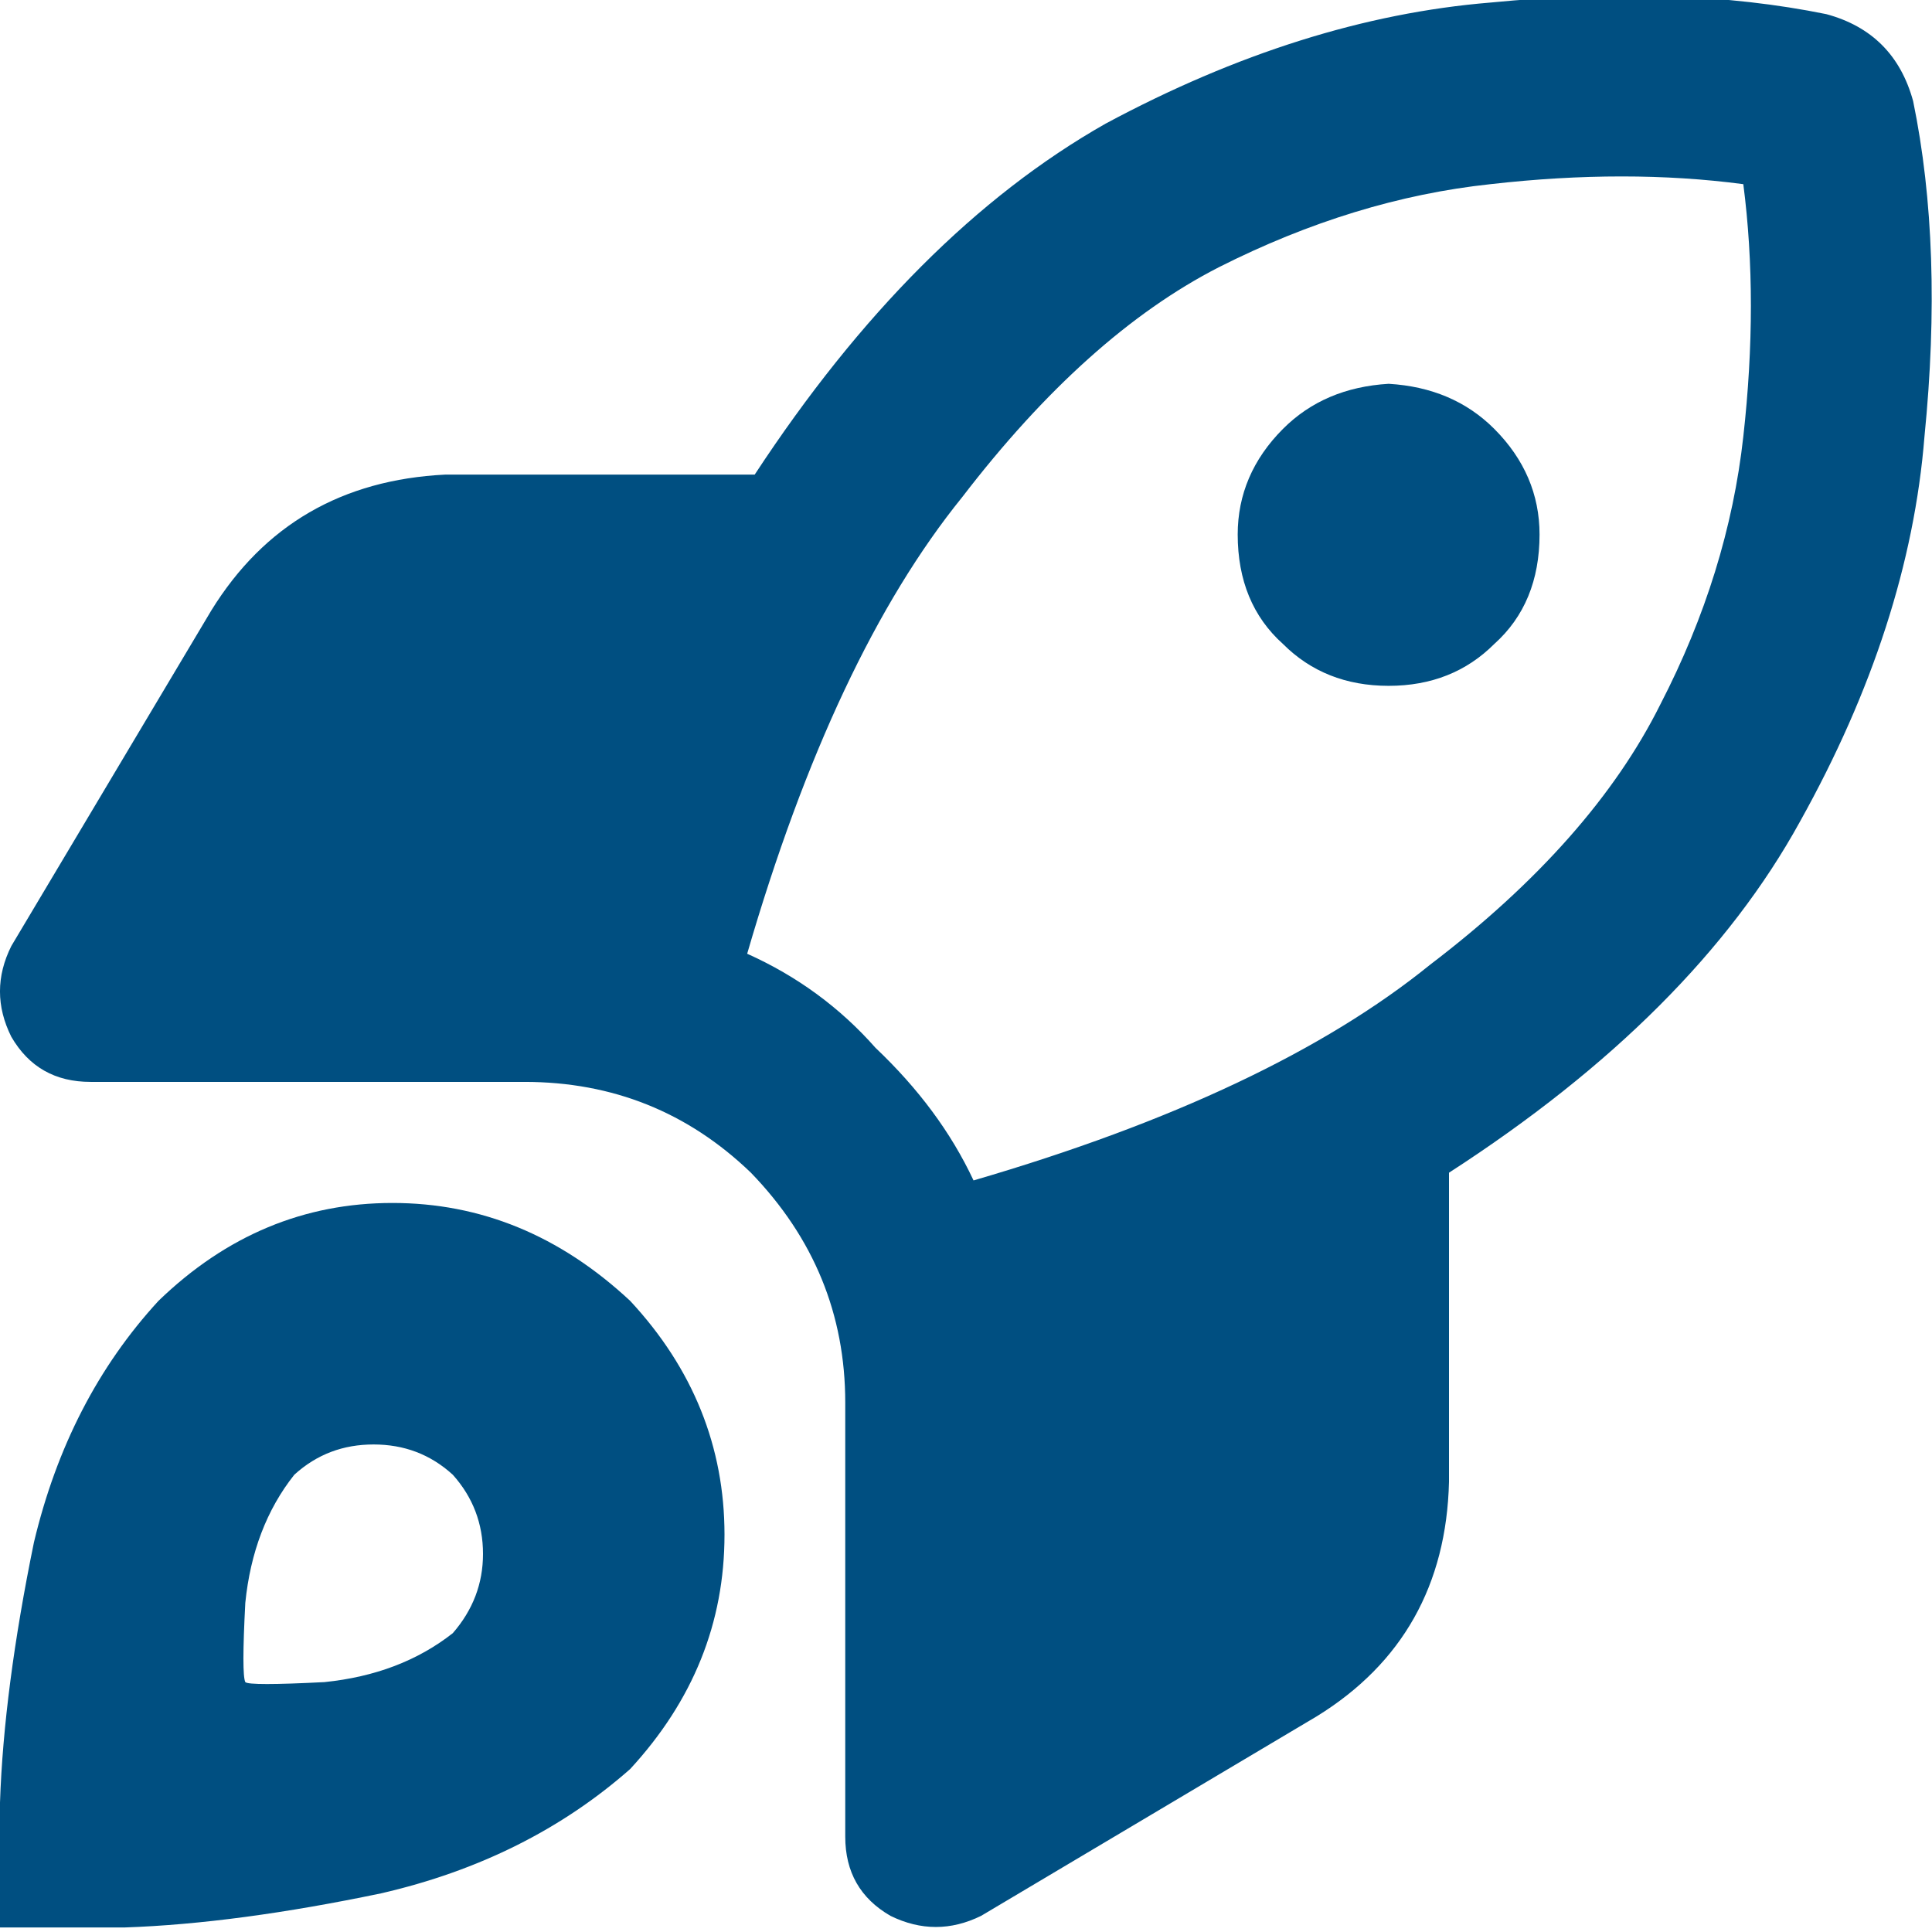
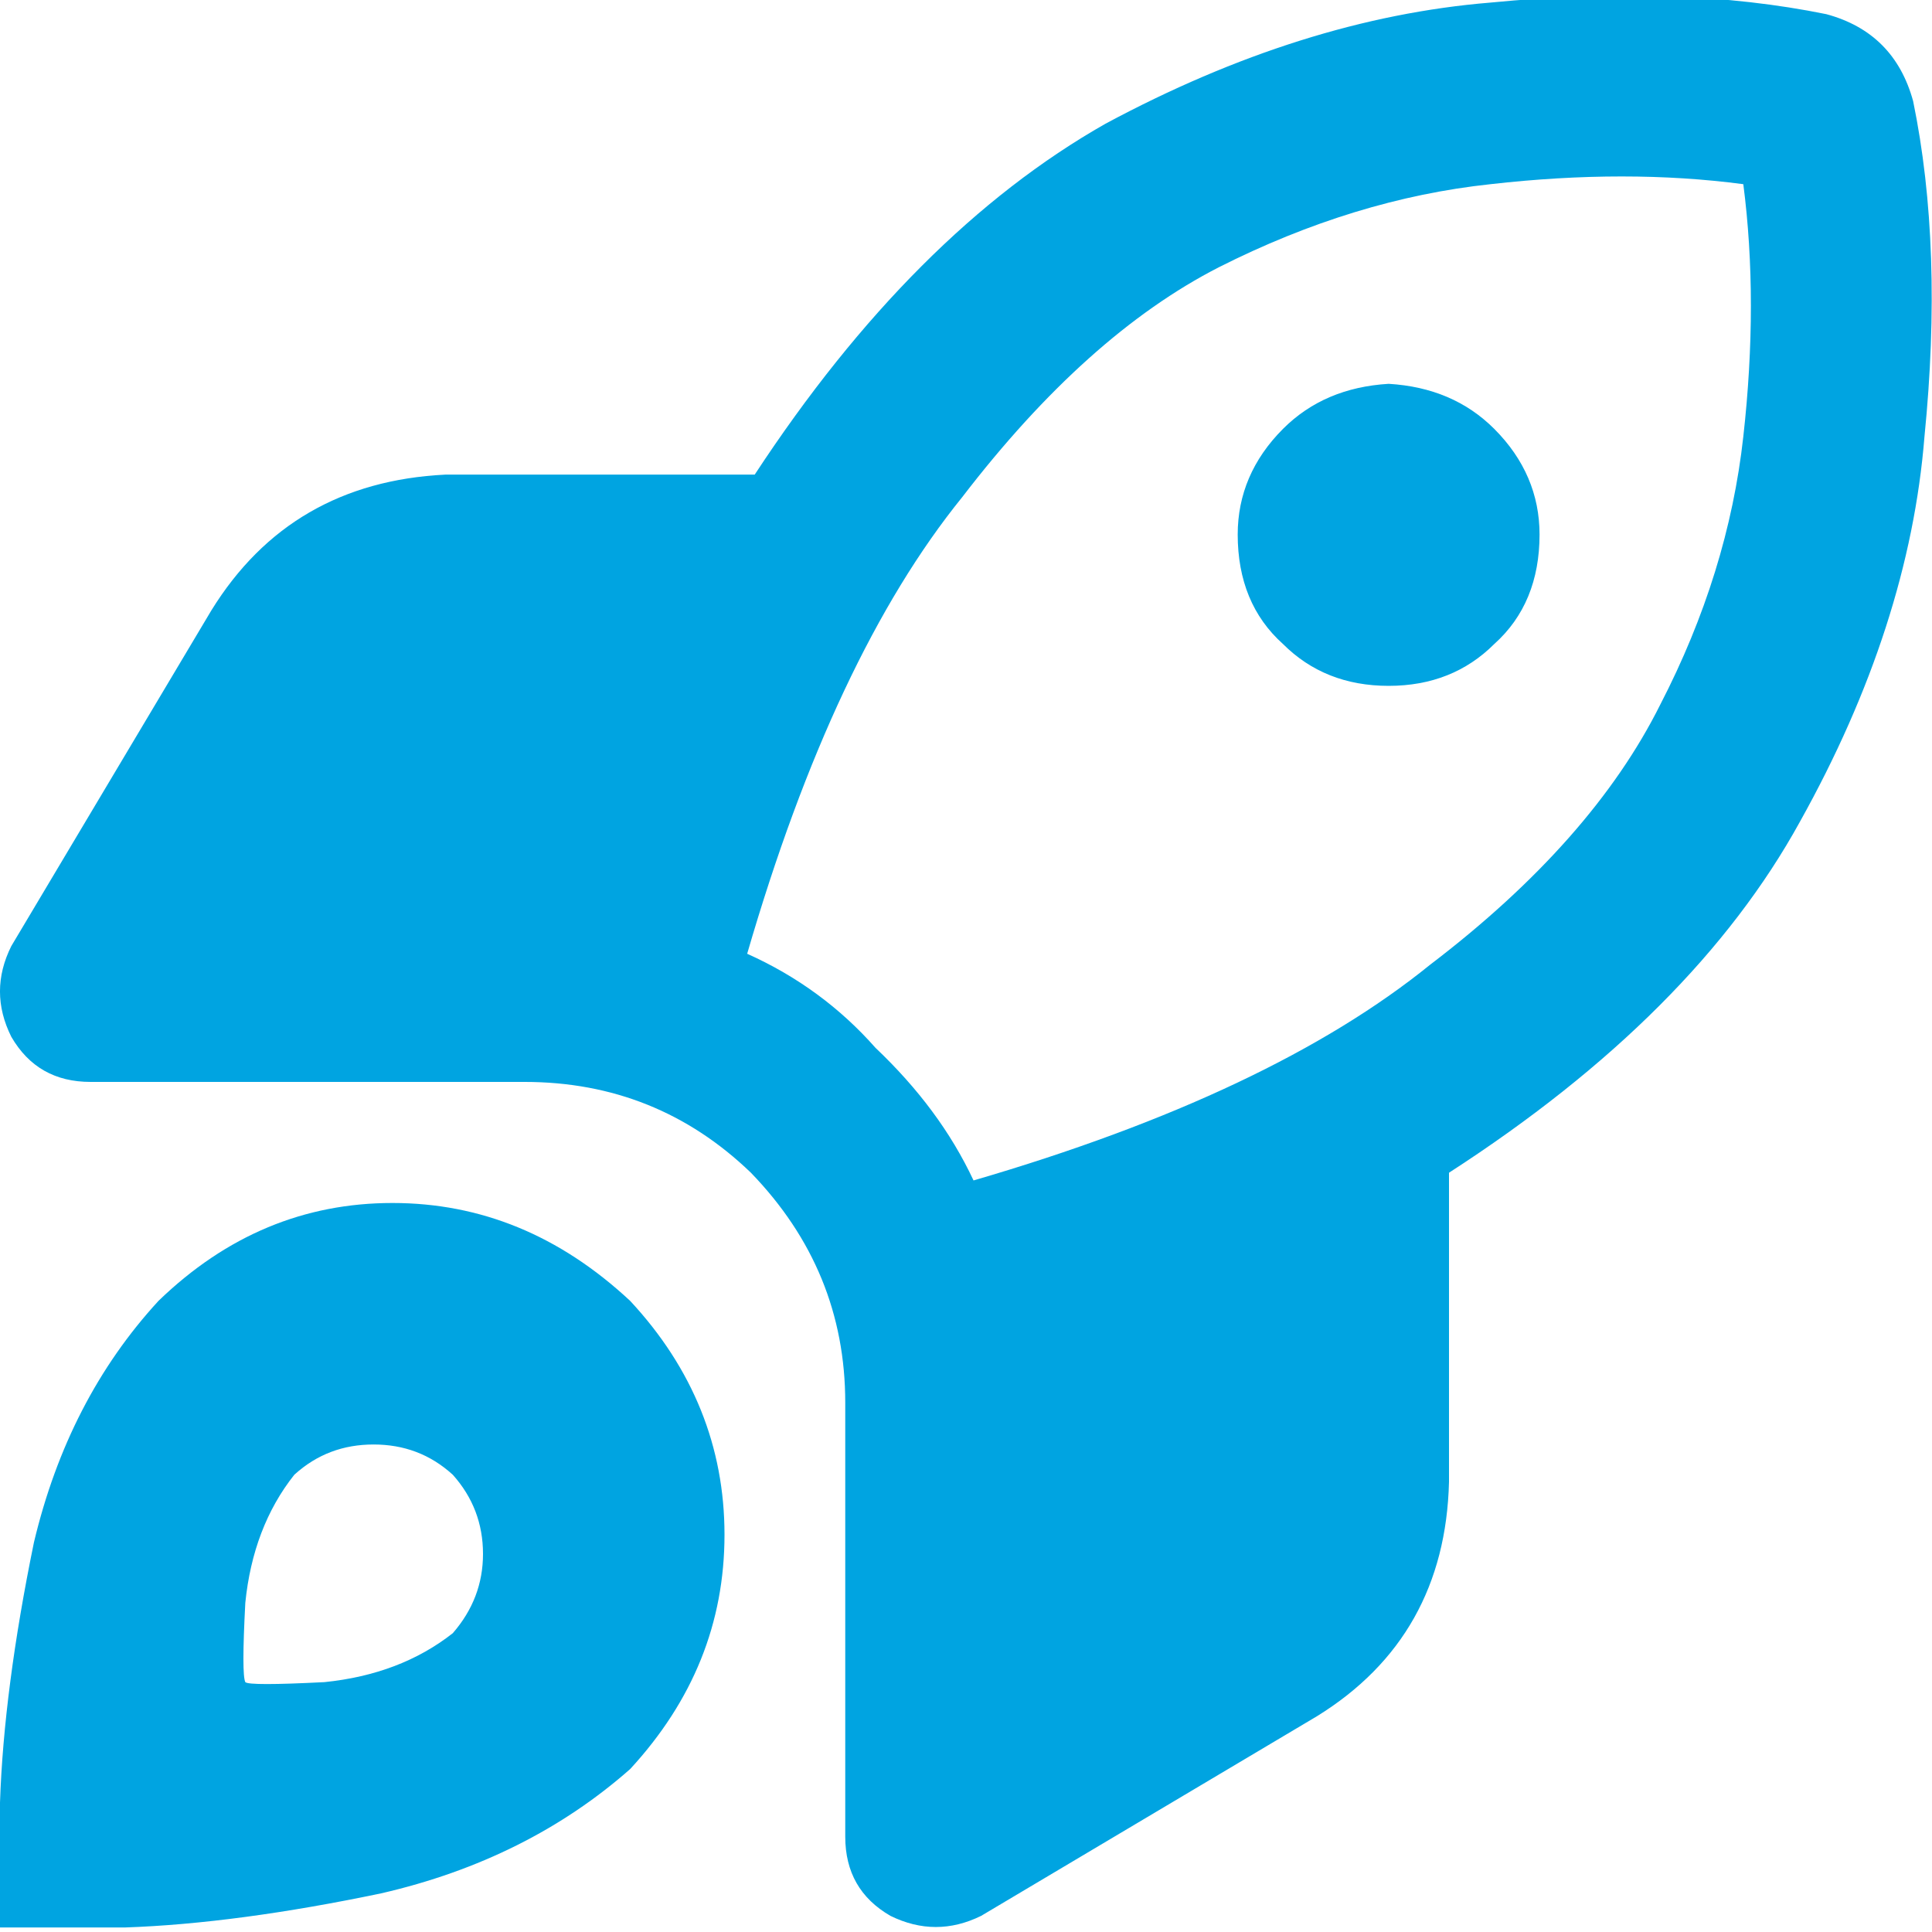
<svg xmlns="http://www.w3.org/2000/svg" width="100%" height="100%" viewBox="0 0 30 30" version="1.1" xml:space="preserve" style="fill-rule:evenodd;clip-rule:evenodd;stroke-linejoin:round;stroke-miterlimit:2;">
-   <g transform="matrix(1,0,0,1,-10872,-15858)">
-     <g transform="matrix(1,0,0,1,10800,14320.1)">
-       <path d="M95.906,1546.2C95.906,1546.91 95.672,1547.48 95.203,1547.9C94.773,1548.33 94.227,1548.55 93.563,1548.55C92.898,1548.55 92.352,1548.33 91.922,1547.9C91.453,1547.48 91.219,1546.91 91.219,1546.2C91.219,1545.58 91.453,1545.03 91.922,1544.56C92.352,1544.13 92.898,1543.9 93.563,1543.86C94.227,1543.9 94.773,1544.13 95.203,1544.56C95.672,1545.03 95.906,1545.58 95.906,1546.2ZM94.5,1556.11L94.5,1560.91C94.461,1562.51 93.777,1563.73 92.449,1564.55L87.234,1567.65C86.766,1567.88 86.297,1567.88 85.828,1567.65C85.359,1567.38 85.125,1566.97 85.125,1566.42L85.125,1559.68C85.125,1558.31 84.637,1557.12 83.66,1556.11C82.684,1555.17 81.512,1554.7 80.145,1554.7L73.406,1554.7C72.859,1554.7 72.449,1554.47 72.176,1554C71.941,1553.53 71.941,1553.06 72.176,1552.59L75.281,1547.38C76.102,1546.05 77.313,1545.35 78.914,1545.27L83.719,1545.27C85.359,1542.77 87.176,1540.95 89.168,1539.82C91.199,1538.73 93.191,1538.1 95.145,1537.94C97.098,1537.75 98.836,1537.81 100.359,1538.12C101.063,1538.31 101.512,1538.76 101.707,1539.47C102.02,1540.99 102.078,1542.73 101.883,1544.68C101.727,1546.63 101.082,1548.63 99.949,1550.66C98.855,1552.65 97.039,1554.47 94.5,1556.11ZM83.602,1552.71C84.383,1553.06 85.047,1553.55 85.594,1554.17C86.258,1554.8 86.766,1555.48 87.117,1556.23C90.203,1555.33 92.566,1554.21 94.207,1552.88C95.887,1551.6 97.078,1550.25 97.781,1548.84C98.484,1547.48 98.914,1546.09 99.07,1544.68C99.227,1543.28 99.227,1541.97 99.07,1540.76C97.859,1540.6 96.551,1540.6 95.145,1540.76C93.738,1540.91 92.332,1541.34 90.926,1542.05C89.559,1542.75 88.23,1543.94 86.941,1545.62C85.613,1547.26 84.5,1549.62 83.602,1552.71ZM74.461,1558.1C75.516,1557.08 76.727,1556.58 78.094,1556.58C79.461,1556.58 80.691,1557.08 81.785,1558.1C82.762,1559.15 83.25,1560.37 83.25,1561.73C83.25,1563.1 82.762,1564.31 81.785,1565.37C80.73,1566.3 79.441,1566.95 77.918,1567.3C76.434,1567.61 75.105,1567.79 73.934,1567.83L72,1567.83L72,1565.89C72.039,1564.72 72.215,1563.37 72.527,1561.85C72.879,1560.37 73.523,1559.12 74.461,1558.1ZM75.809,1564.02C75.848,1564.06 76.258,1564.06 77.039,1564.02C77.82,1563.94 78.484,1563.69 79.031,1563.26C79.344,1562.9 79.5,1562.49 79.5,1562.03C79.5,1561.56 79.344,1561.15 79.031,1560.8C78.68,1560.48 78.27,1560.33 77.801,1560.33C77.332,1560.33 76.922,1560.48 76.57,1560.8C76.141,1561.34 75.887,1562.01 75.809,1562.79C75.77,1563.53 75.77,1563.94 75.809,1564.02Z" style="fill:rgb(0,79,129);fill-rule:nonzero;" />
+   <g transform="matrix(1,0,0,1,-72,-1537.9)">
+     <g>
+       <path d="M95.906,1546.2C95.906,1546.91 95.672,1547.48 95.203,1547.9C94.773,1548.33 94.227,1548.55 93.563,1548.55C92.898,1548.55 92.352,1548.33 91.922,1547.9C91.453,1547.48 91.219,1546.91 91.219,1546.2C91.219,1545.58 91.453,1545.03 91.922,1544.56C92.352,1544.13 92.898,1543.9 93.563,1543.86C94.227,1543.9 94.773,1544.13 95.203,1544.56C95.672,1545.03 95.906,1545.58 95.906,1546.2ZM94.5,1556.11L94.5,1560.91C94.461,1562.51 93.777,1563.73 92.449,1564.55L87.234,1567.65C86.766,1567.88 86.297,1567.88 85.828,1567.65C85.359,1567.38 85.125,1566.97 85.125,1566.42L85.125,1559.68C85.125,1558.31 84.637,1557.12 83.66,1556.11C82.684,1555.17 81.512,1554.7 80.145,1554.7L73.406,1554.7C72.859,1554.7 72.449,1554.47 72.176,1554C71.941,1553.53 71.941,1553.06 72.176,1552.59L75.281,1547.38C76.102,1546.05 77.313,1545.35 78.914,1545.27L83.719,1545.27C85.359,1542.77 87.176,1540.95 89.168,1539.82C91.199,1538.73 93.191,1538.1 95.145,1537.94C97.098,1537.75 98.836,1537.81 100.359,1538.12C101.063,1538.31 101.512,1538.76 101.707,1539.47C102.02,1540.99 102.078,1542.73 101.883,1544.68C101.727,1546.63 101.082,1548.63 99.949,1550.66C98.855,1552.65 97.039,1554.47 94.5,1556.11ZM83.602,1552.71C84.383,1553.06 85.047,1553.55 85.594,1554.17C86.258,1554.8 86.766,1555.48 87.117,1556.23C90.203,1555.33 92.566,1554.21 94.207,1552.88C95.887,1551.6 97.078,1550.25 97.781,1548.84C98.484,1547.48 98.914,1546.09 99.07,1544.68C99.227,1543.28 99.227,1541.97 99.07,1540.76C97.859,1540.6 96.551,1540.6 95.145,1540.76C93.738,1540.91 92.332,1541.34 90.926,1542.05C89.559,1542.75 88.23,1543.94 86.941,1545.62C85.613,1547.26 84.5,1549.62 83.602,1552.71ZM74.461,1558.1C75.516,1557.08 76.727,1556.58 78.094,1556.58C79.461,1556.58 80.691,1557.08 81.785,1558.1C82.762,1559.15 83.25,1560.37 83.25,1561.73C83.25,1563.1 82.762,1564.31 81.785,1565.37C80.73,1566.3 79.441,1566.95 77.918,1567.3C76.434,1567.61 75.105,1567.79 73.934,1567.83L72,1567.83L72,1565.89C72.039,1564.72 72.215,1563.37 72.527,1561.85C72.879,1560.37 73.523,1559.12 74.461,1558.1ZM75.809,1564.02C75.848,1564.06 76.258,1564.06 77.039,1564.02C77.82,1563.94 78.484,1563.69 79.031,1563.26C79.344,1562.9 79.5,1562.49 79.5,1562.03C79.5,1561.56 79.344,1561.15 79.031,1560.8C78.68,1560.48 78.27,1560.33 77.801,1560.33C77.332,1560.33 76.922,1560.48 76.57,1560.8C76.141,1561.34 75.887,1562.01 75.809,1562.79C75.77,1563.53 75.77,1563.94 75.809,1564.02Z" style="fill:rgb(0,164,225);fill-rule:nonzero;" />
    </g>
  </g>
</svg>
